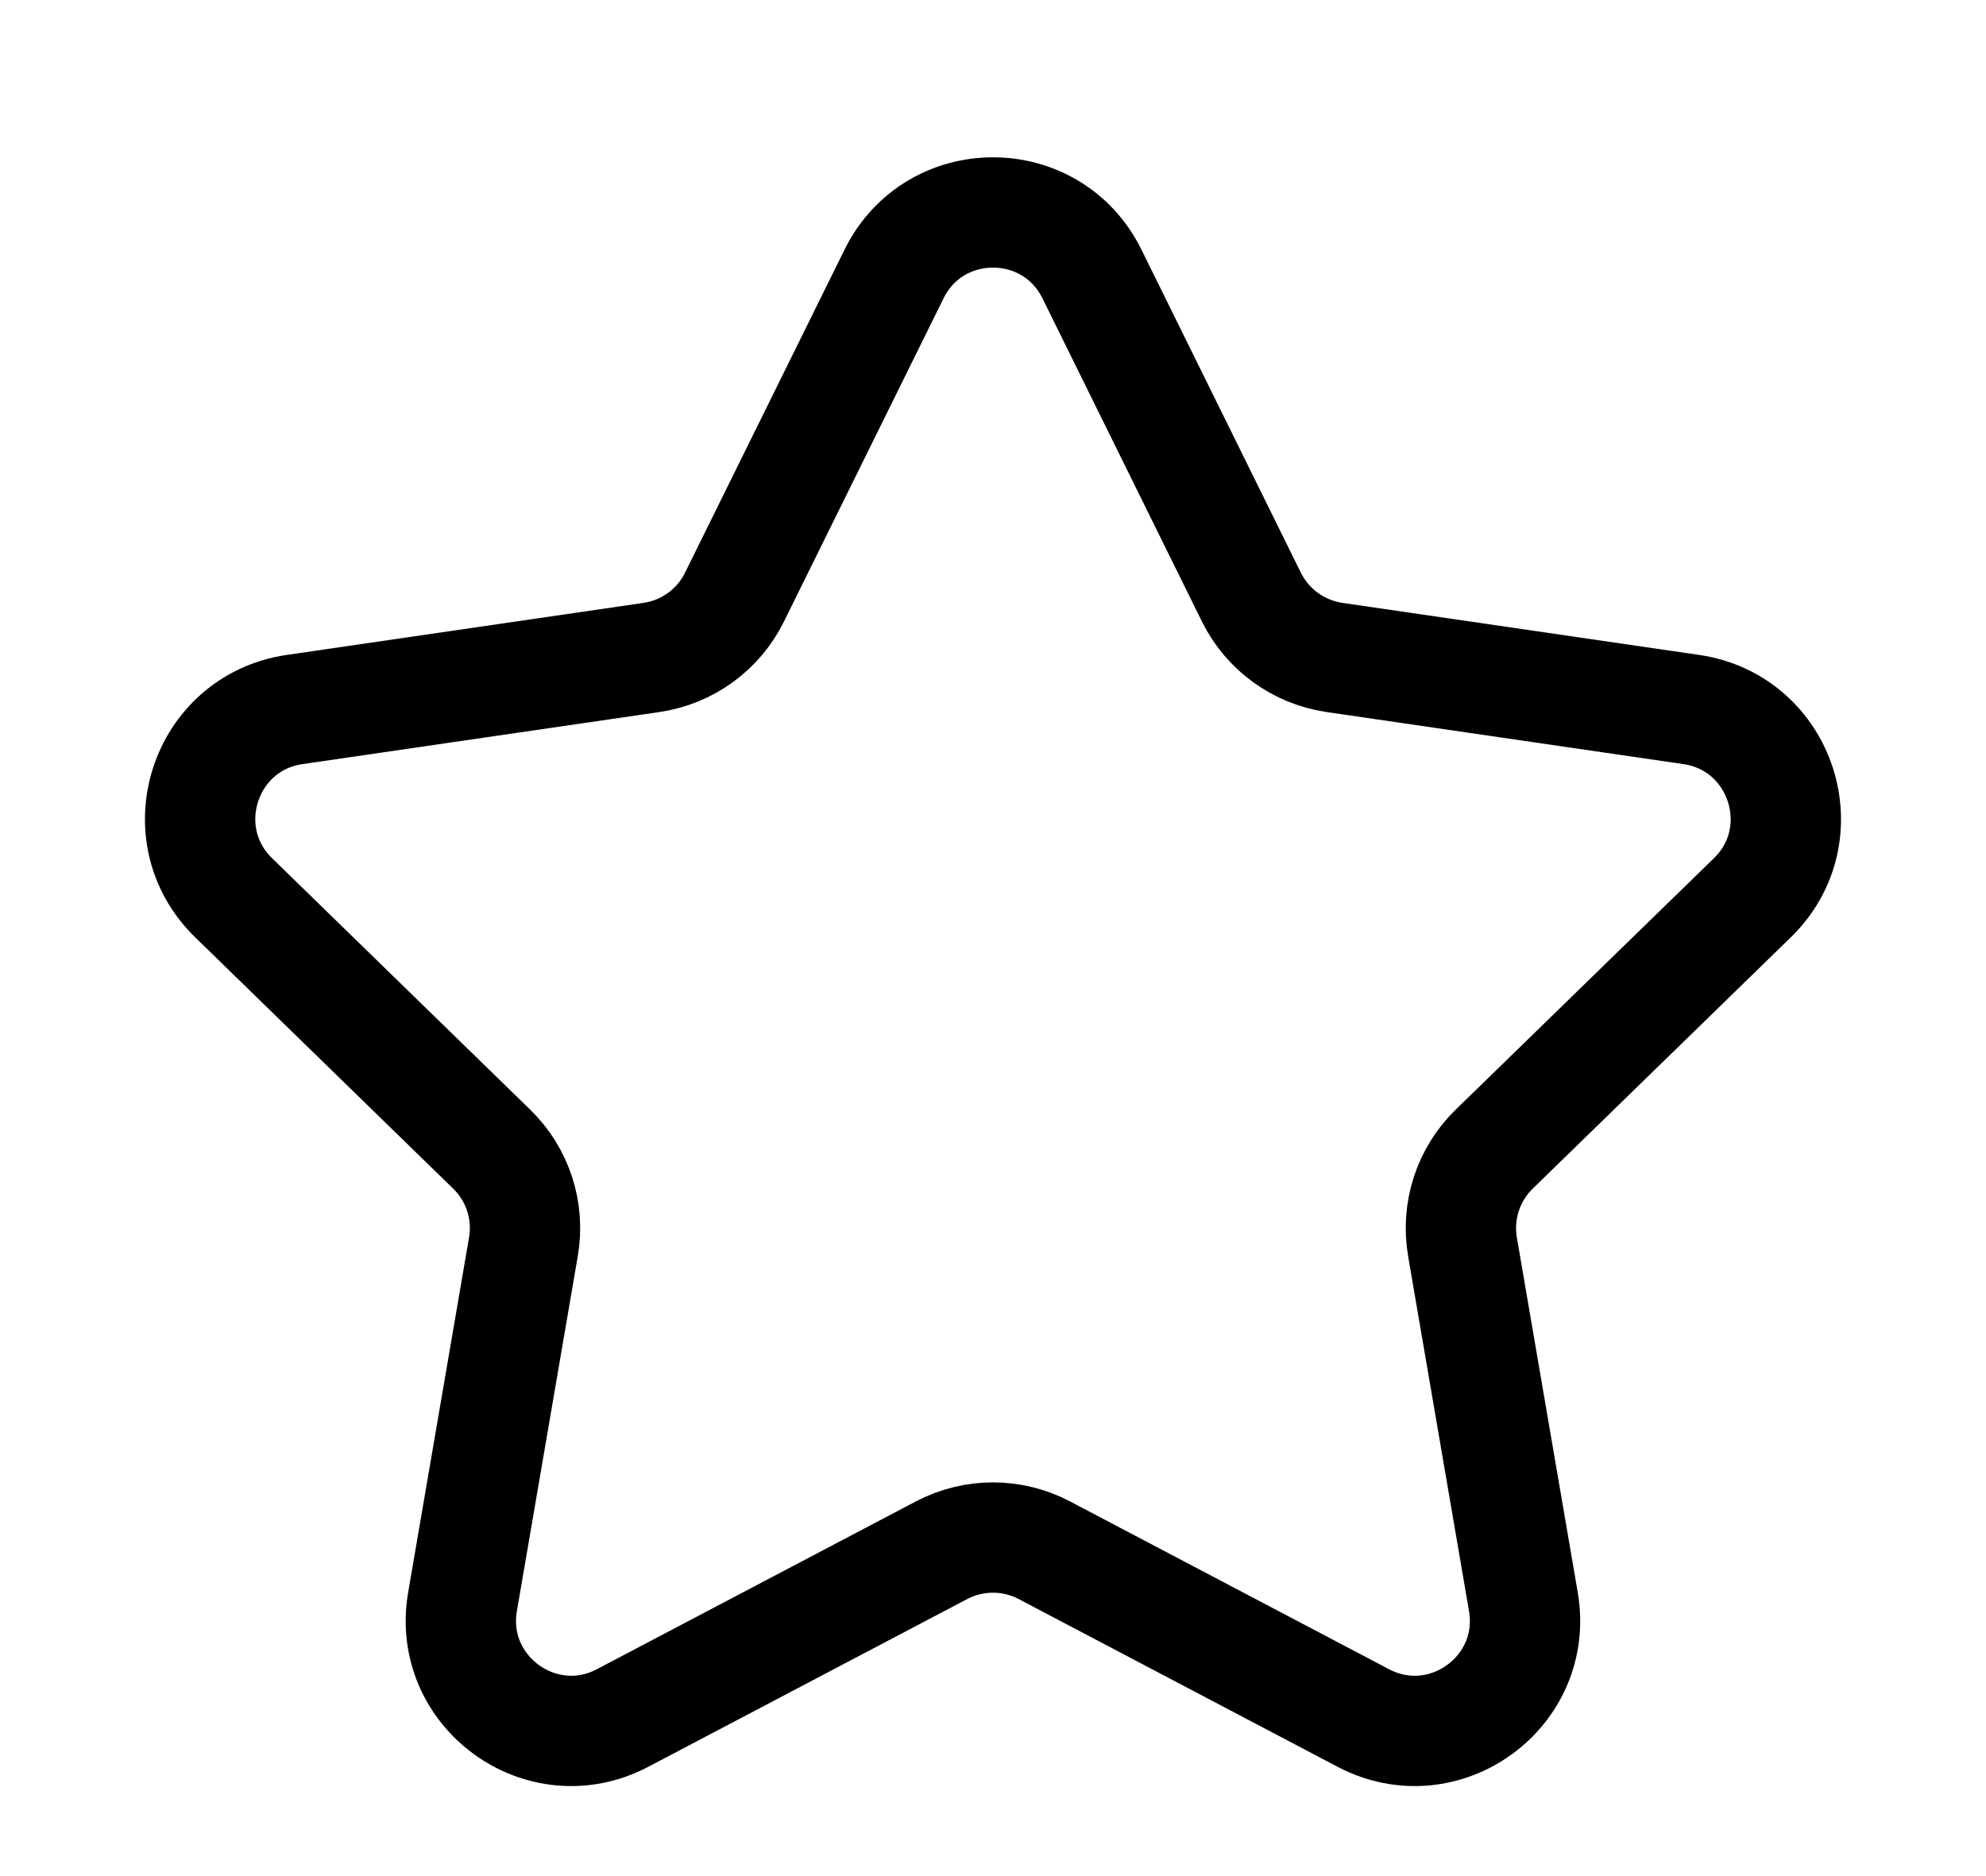
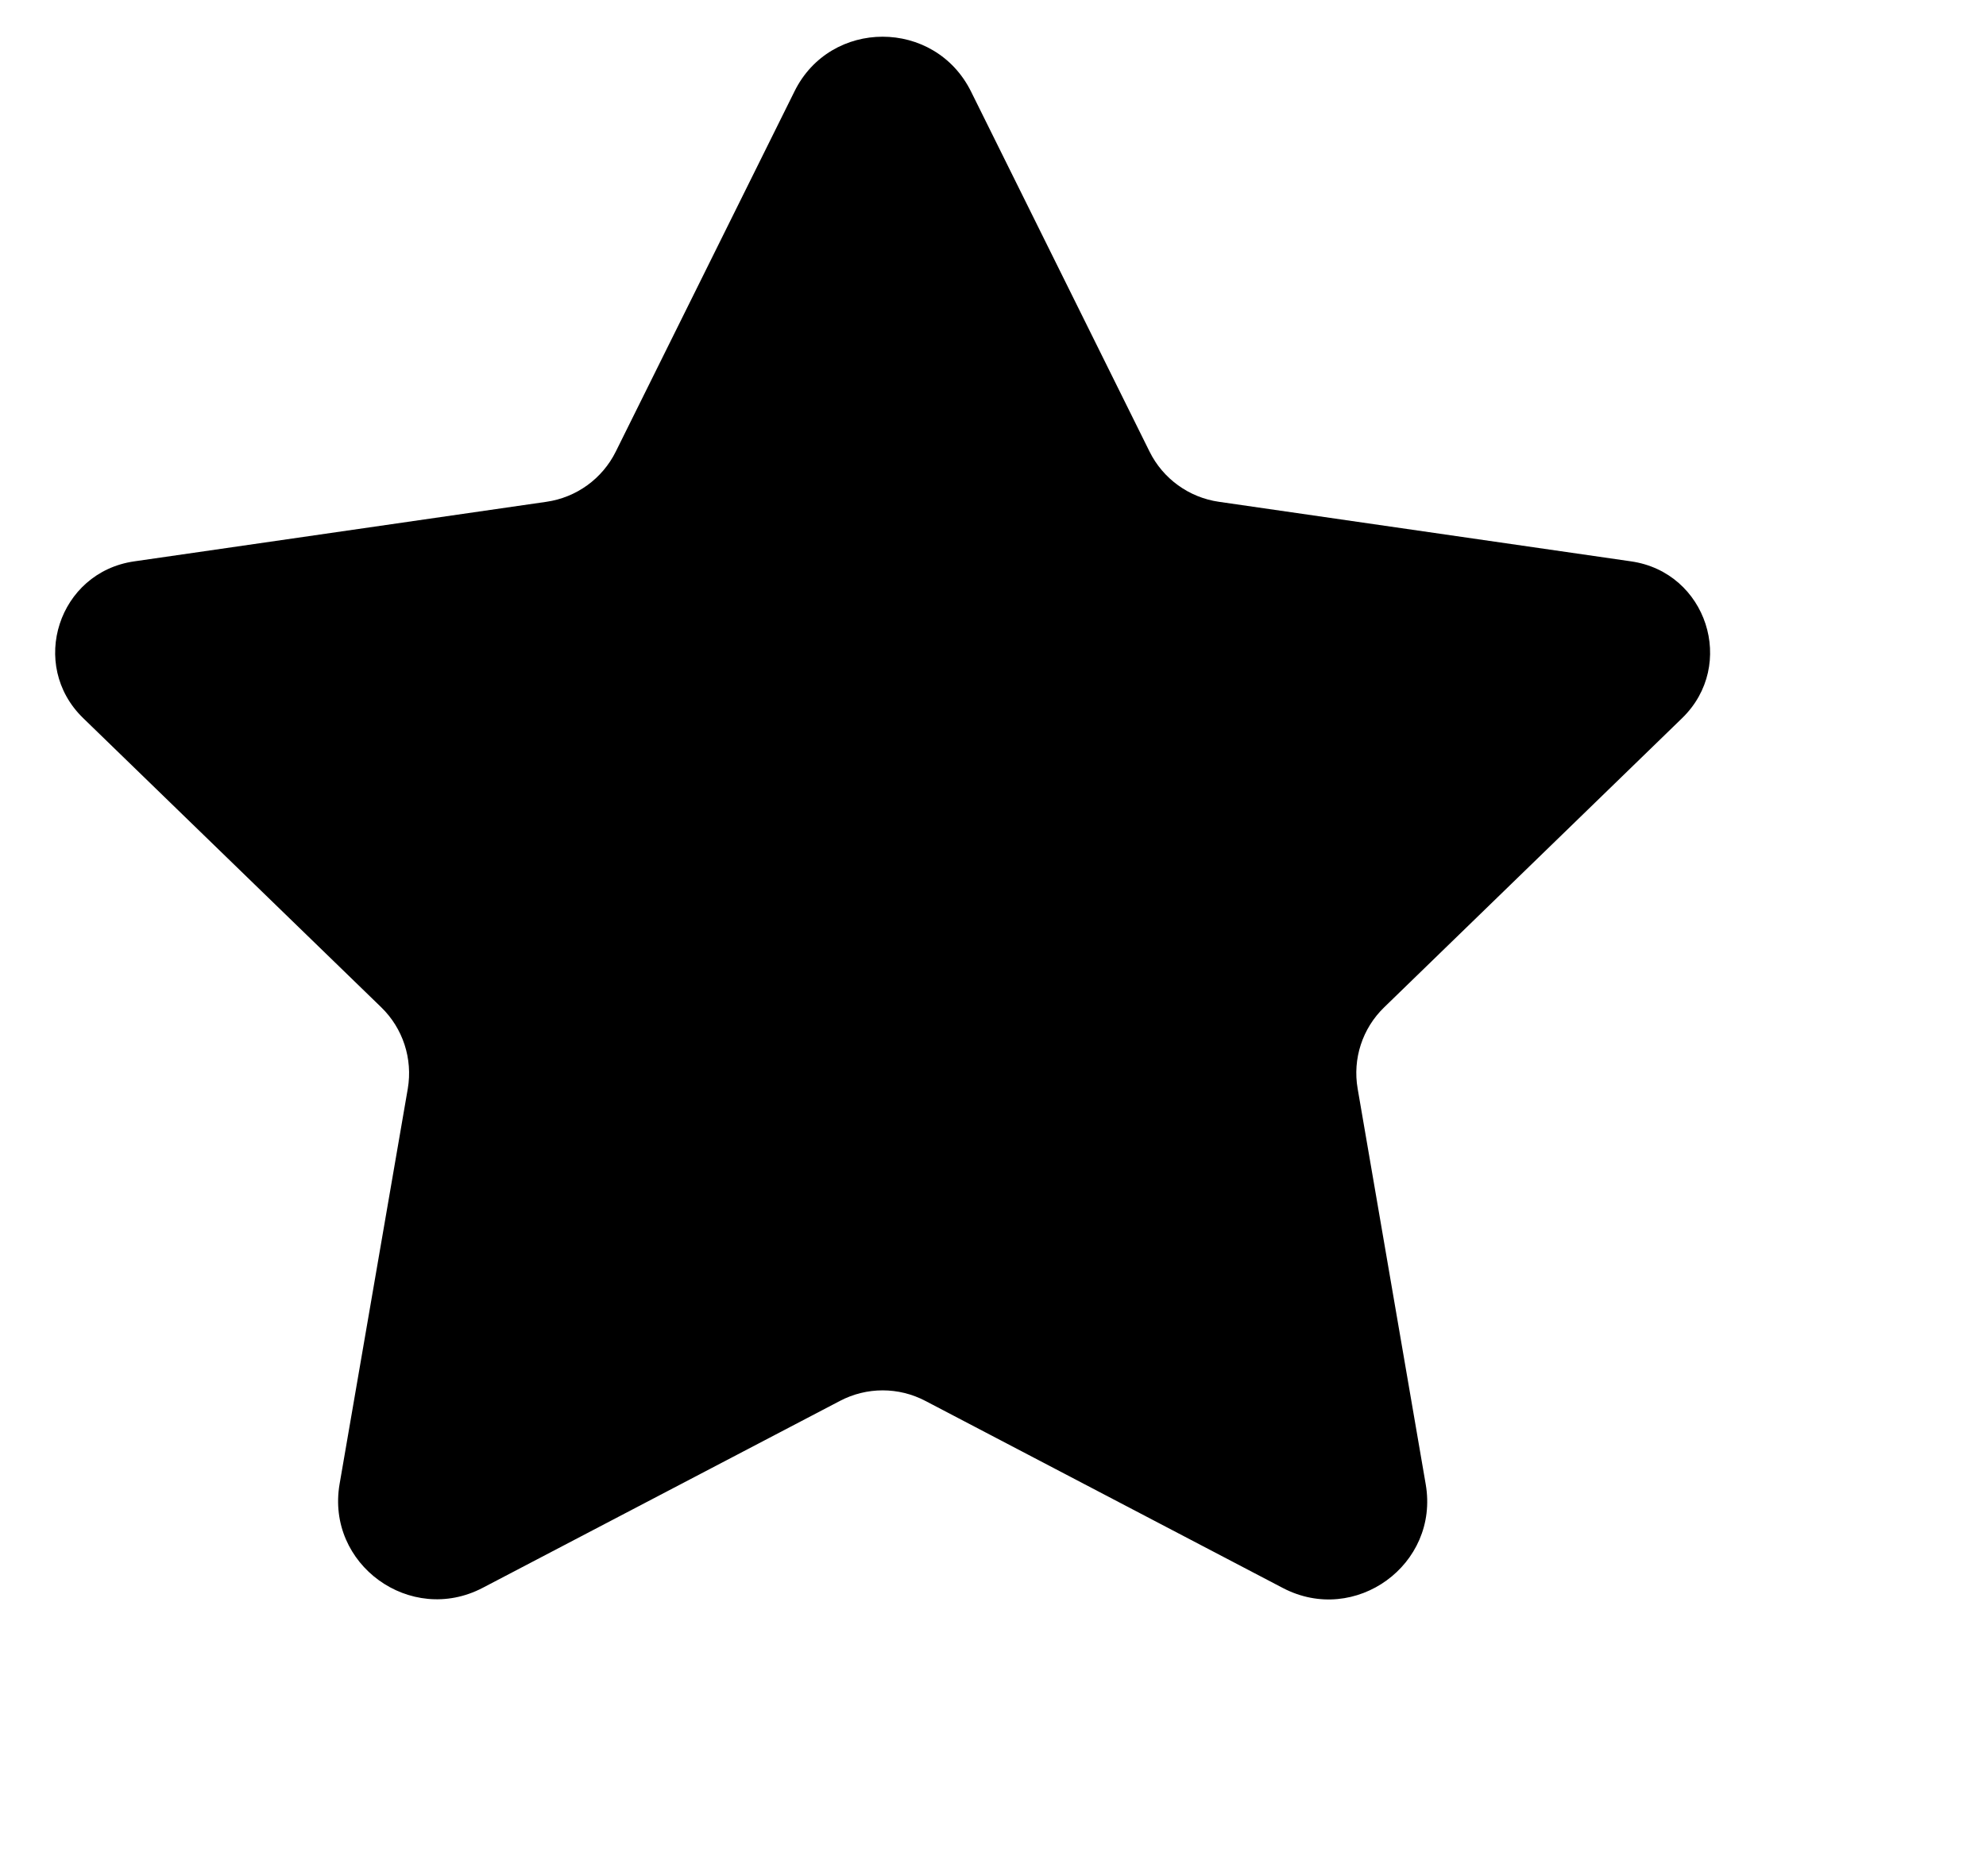
<svg xmlns="http://www.w3.org/2000/svg" width="18" height="17" viewBox="0 0 18 17" fill="none">
-   <path d="M8.103 2.484C8.47 1.74 9.53 1.74 9.897 2.484L11.342 5.413C11.488 5.708 11.769 5.912 12.095 5.96L15.329 6.432C16.149 6.552 16.476 7.56 15.883 8.138L13.543 10.417C13.307 10.646 13.2 10.977 13.255 11.302L13.807 14.52C13.947 15.337 13.09 15.96 12.356 15.574L9.465 14.053C9.174 13.9 8.826 13.9 8.534 14.053L5.643 15.574C4.91 15.96 4.052 15.337 4.192 14.52L4.744 11.302C4.8 10.977 4.692 10.646 4.456 10.417L2.117 8.138C1.524 7.56 1.85 6.552 2.67 6.432L5.905 5.96C6.231 5.912 6.512 5.708 6.657 5.413L8.103 2.484Z" stroke="currentColor" stroke-linecap="round" stroke-linejoin="round" />
+   <path d="M8.801 0.83L10.419 4.094C10.541 4.34 10.776 4.51 11.048 4.549L14.784 5.089C15.469 5.188 15.742 6.028 15.246 6.51L12.546 9.131C12.348 9.322 12.258 9.598 12.305 9.869L12.922 13.456C13.047 14.183 12.283 14.738 11.628 14.396L8.388 12.7C8.145 12.572 7.855 12.572 7.612 12.7L4.375 14.394C3.719 14.737 2.952 14.181 3.078 13.452L3.696 9.869C3.742 9.598 3.652 9.322 3.455 9.131L0.754 6.51C0.257 6.028 0.53 5.188 1.216 5.089L4.952 4.549C5.224 4.51 5.459 4.34 5.581 4.094L7.2 0.83C7.526 0.167 8.472 0.167 8.801 0.83Z" fill="currentColor" />
</svg>
